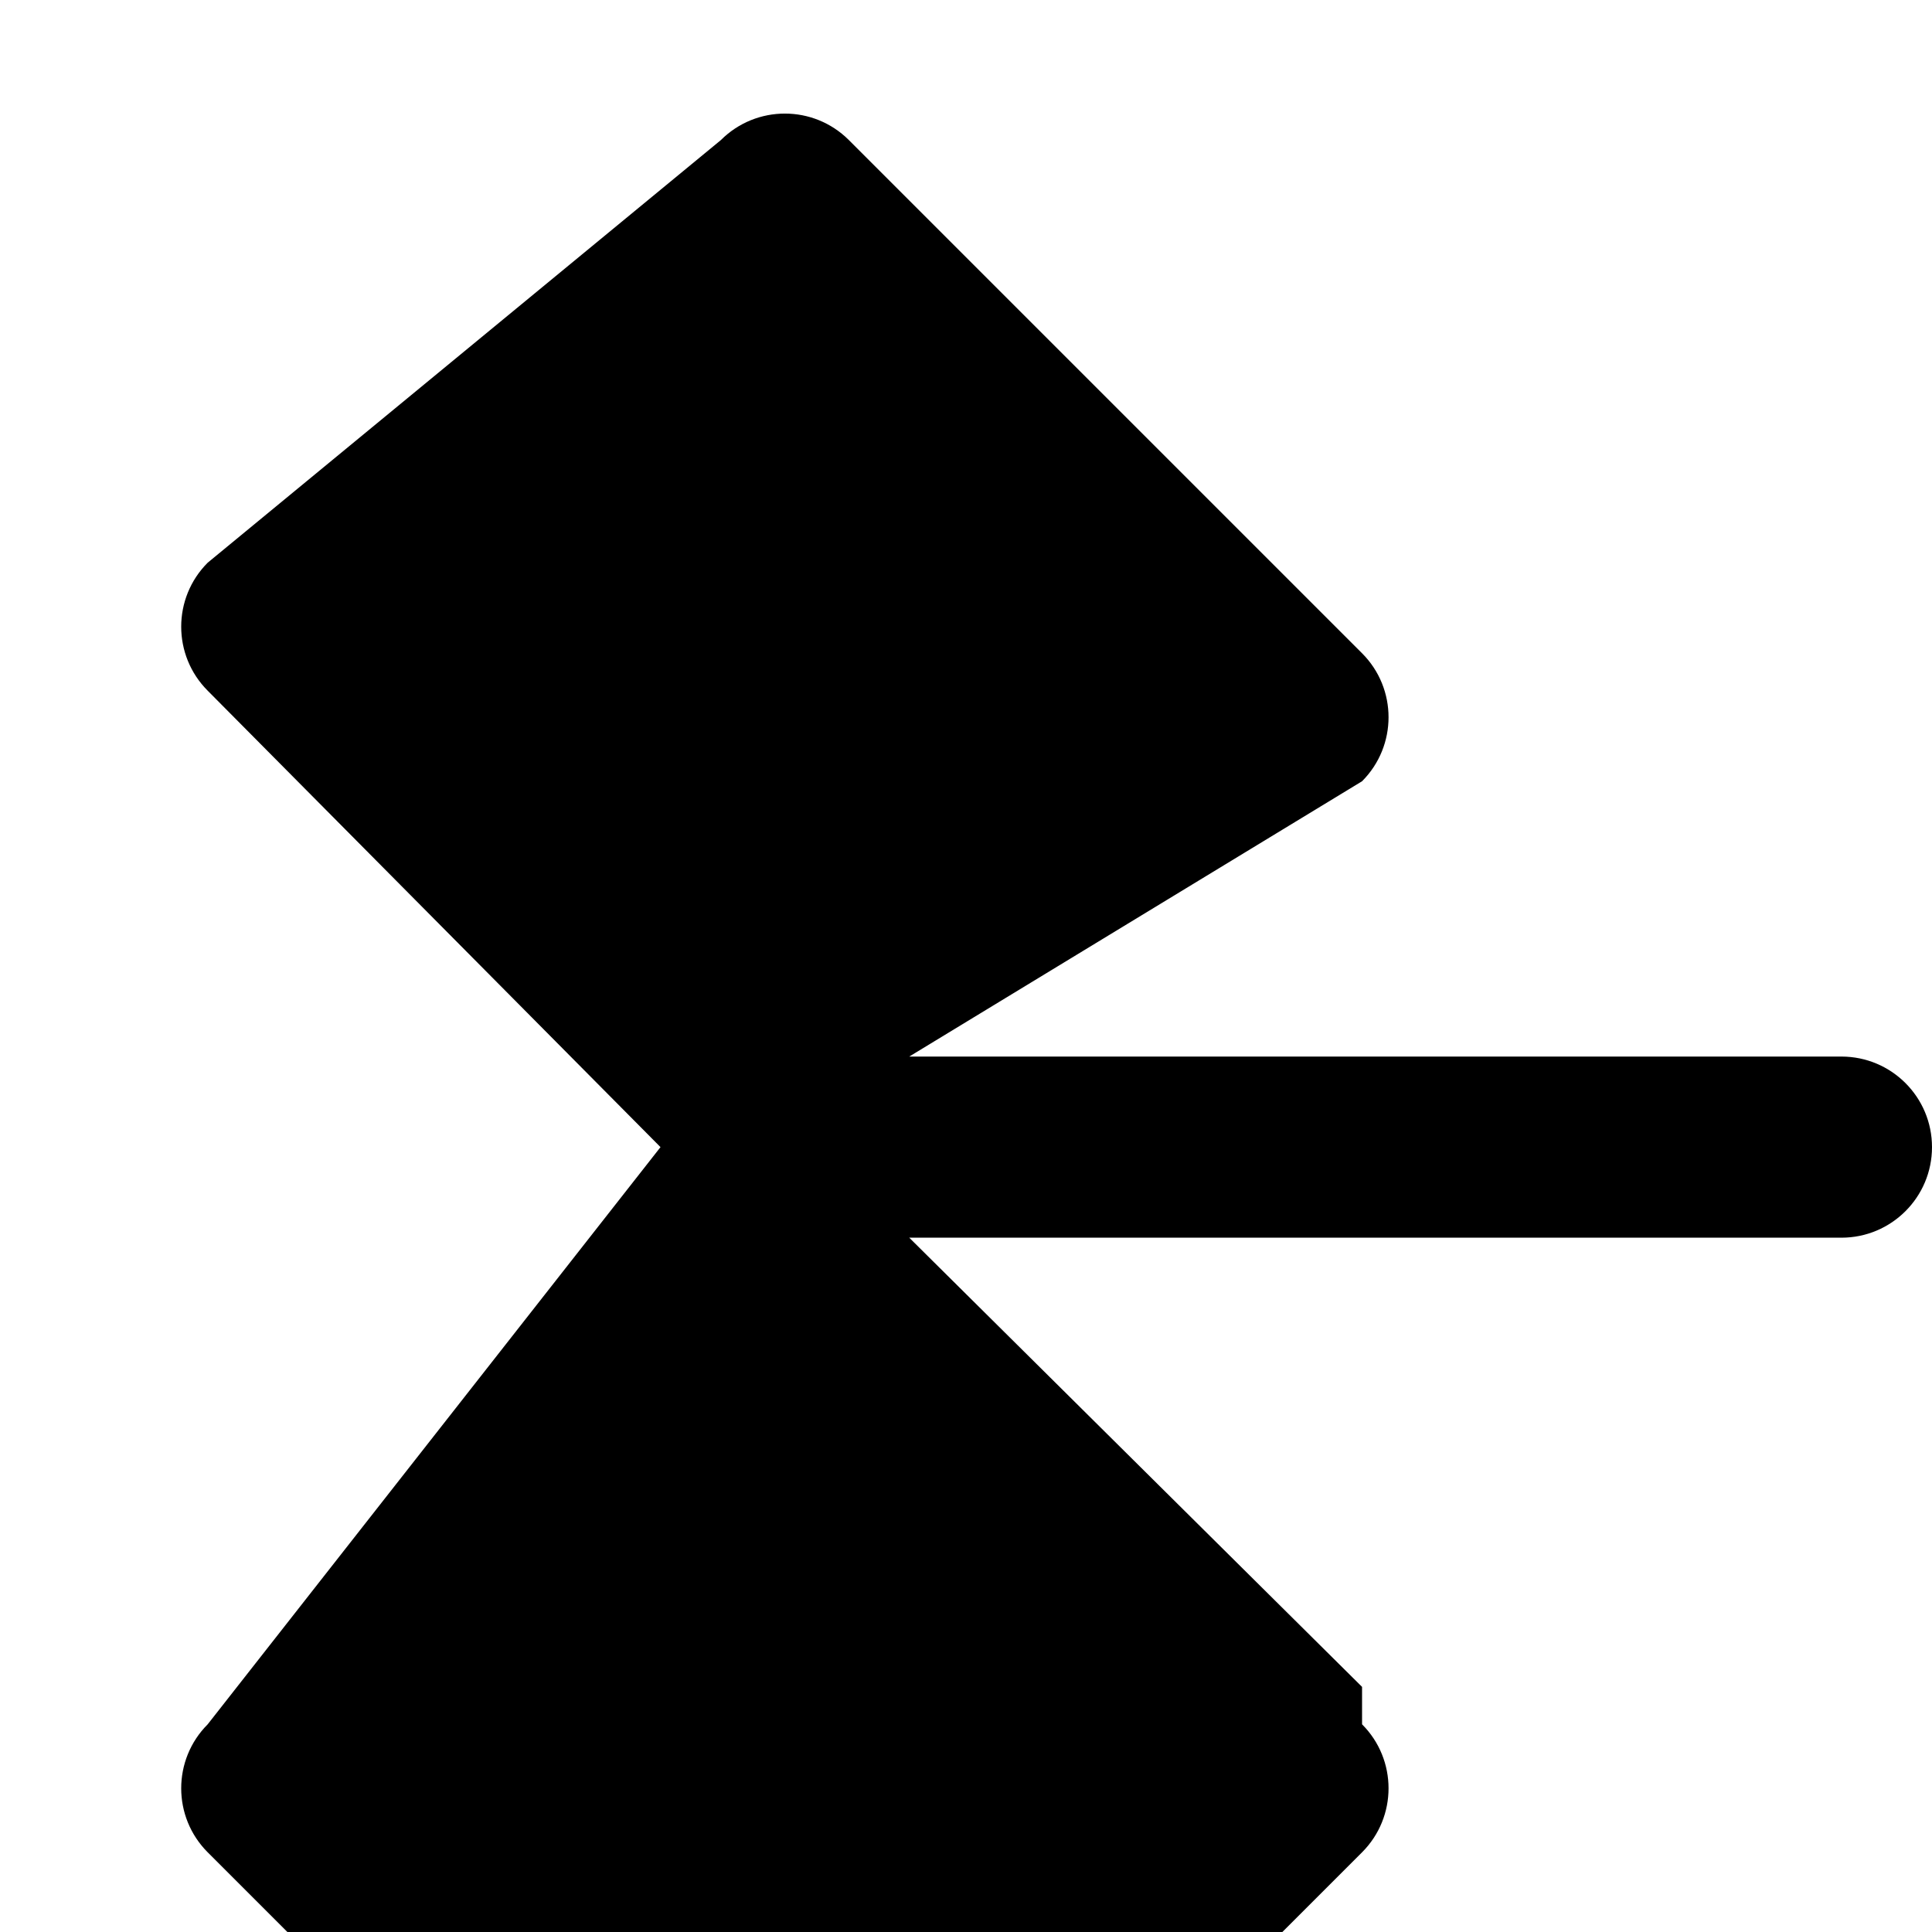
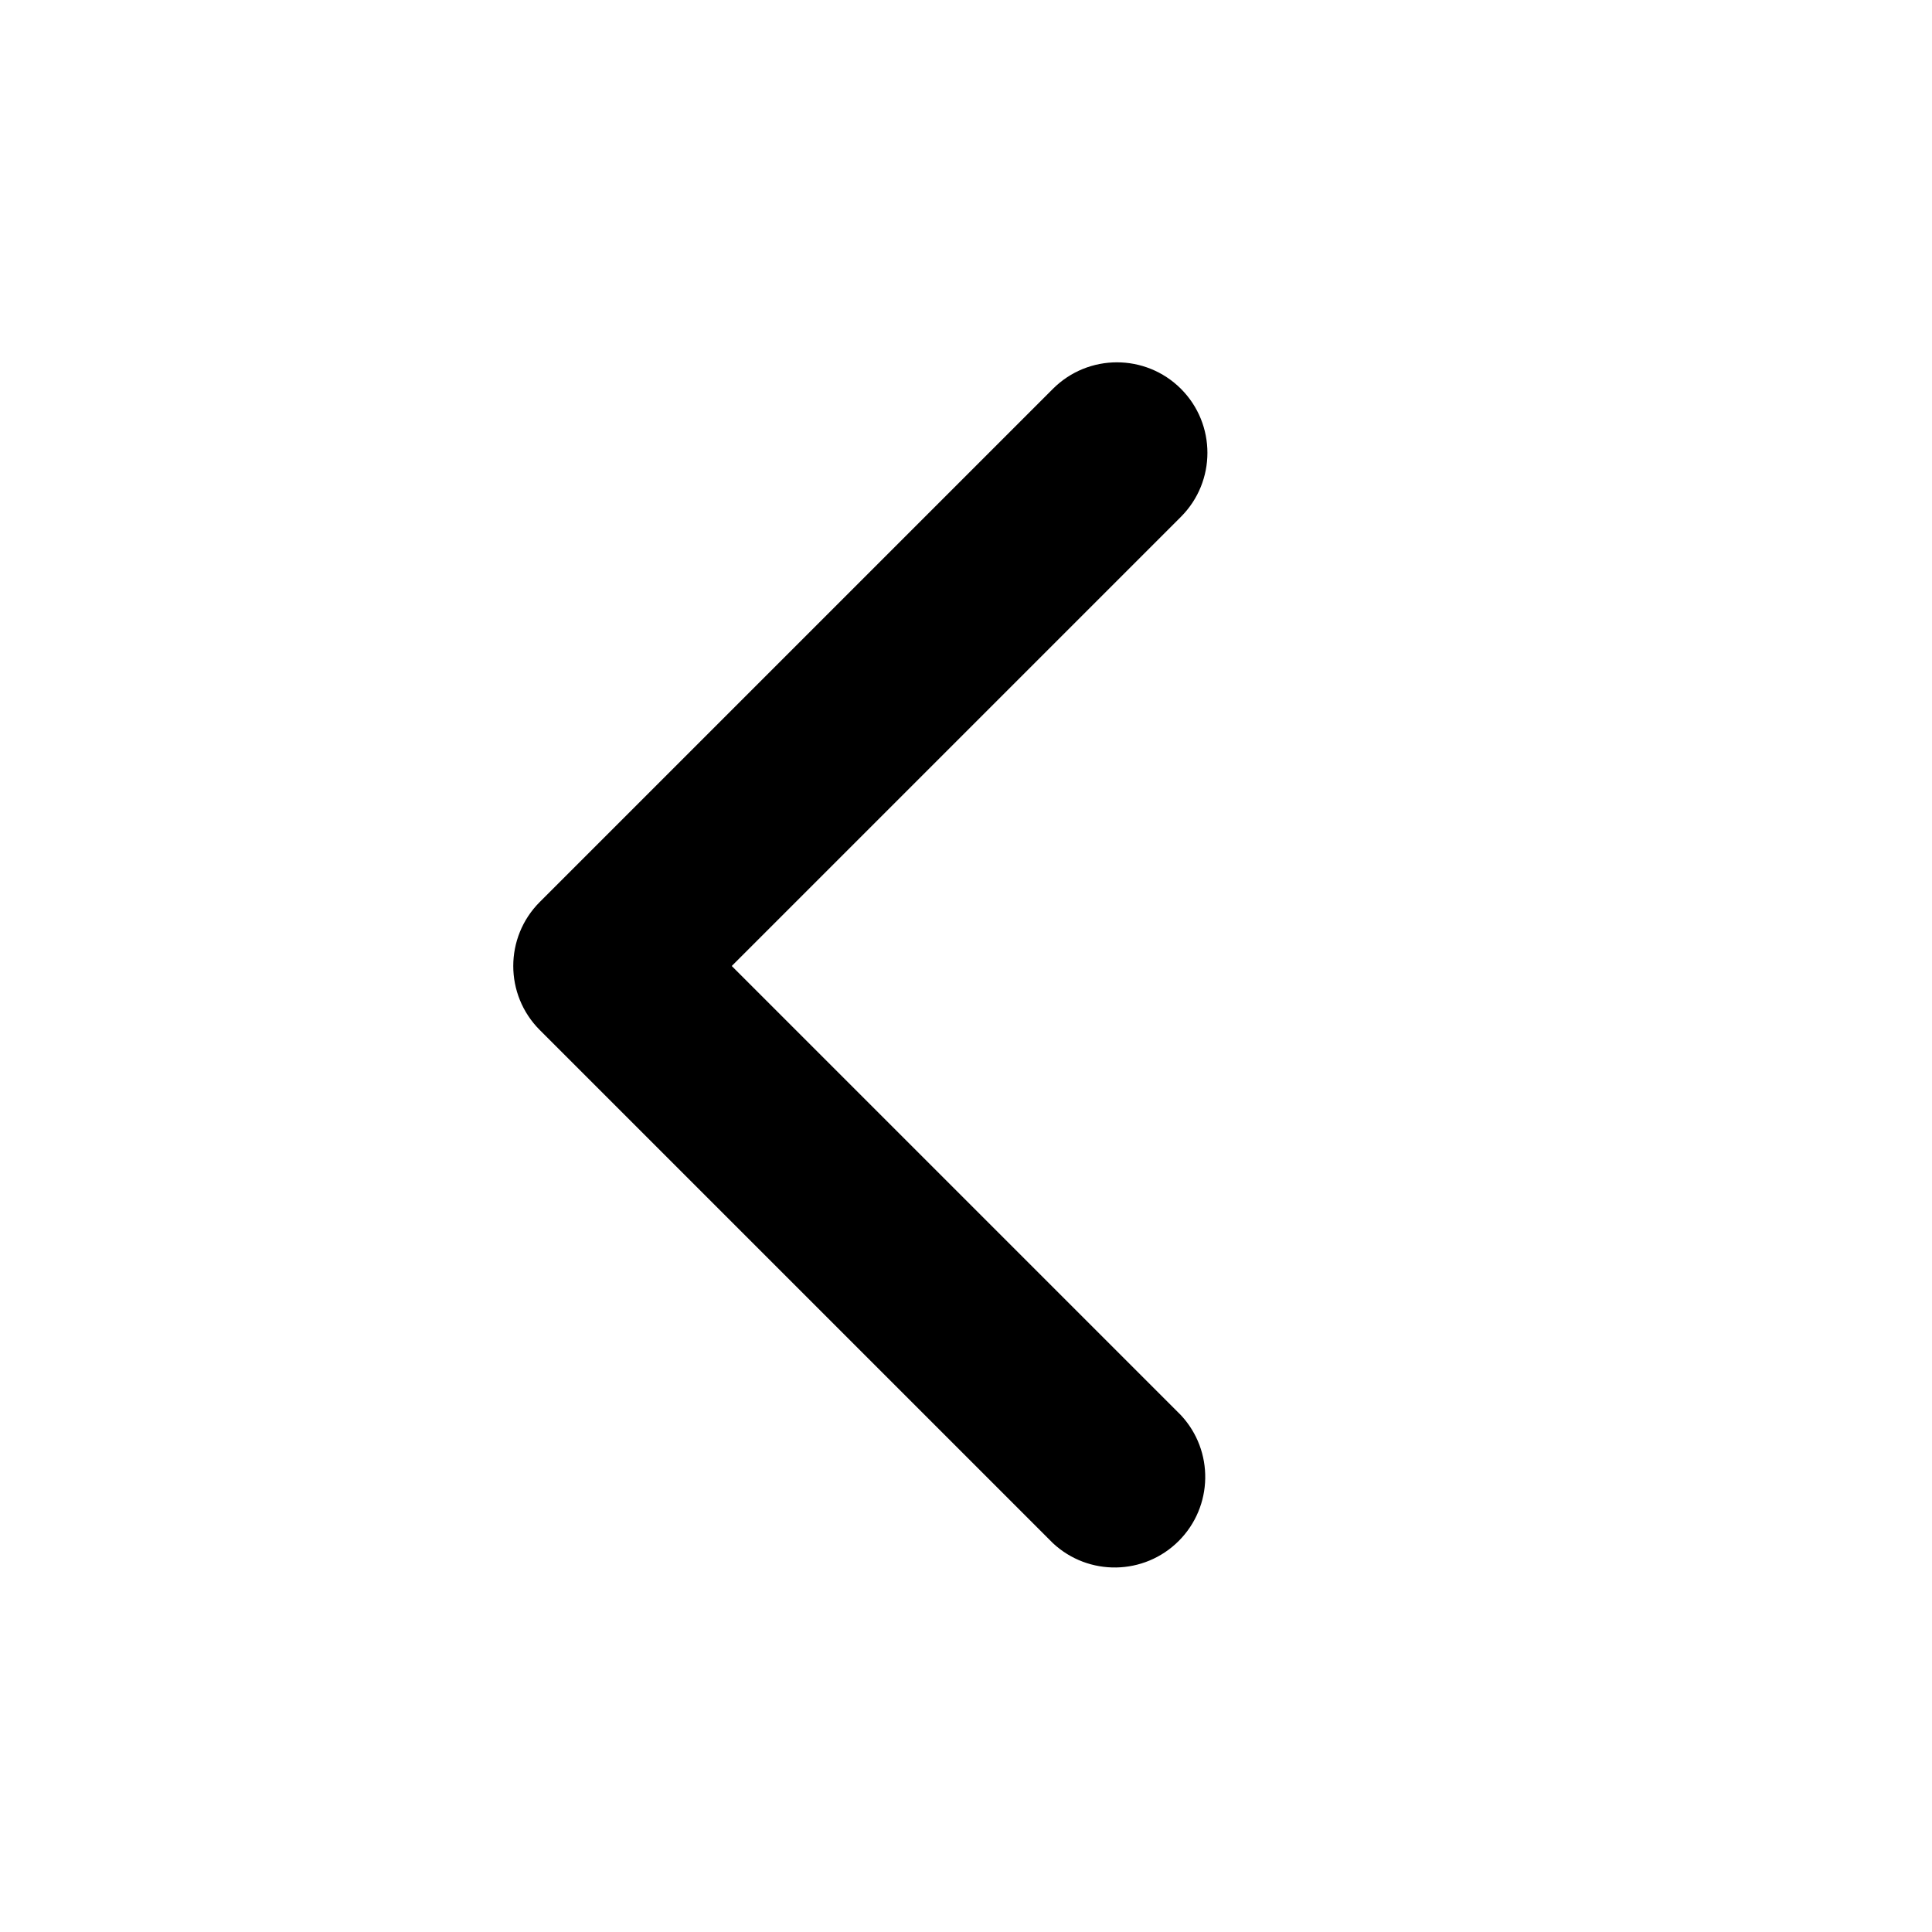
<svg class="svg x-chevron-left" viewBox="0 0 16 16" width="16" height="16" fill="currentColor" aria-hidden="true">
-   <path d="M9.78 12.78a.75.75 0 0 1 0 1.06l-4.25 4.25a.75.75 0 0 1-1.06 0L.22 13.84a.75.75 0 0 1 0-1.06L3.97 8 .22 4.22a.75.75 0 0 1 0-1.06L4.47-.34a.75.75 0 0 1 1.06 0l4.25 4.25a.75.75 0 0 1 0 1.06L6.03 7.25h7.72a.75.75 0 0 1 0 1.5H6.03l3.75 3.72z" transform="translate(1.5 1.5)" />
+   <path transform="scale(-1 1) translate(-16 0)" d="M6.22 3.22a.75.75 0 0 1 1.06 0l4.25 4.25a.75.75 0 0 1 0 1.06l-4.25 4.25a.75.75 0 0 1-1.06-1.06L9.94 8 6.22 4.28a.75.75 0 0 1 0-1.06z" />
</svg>
